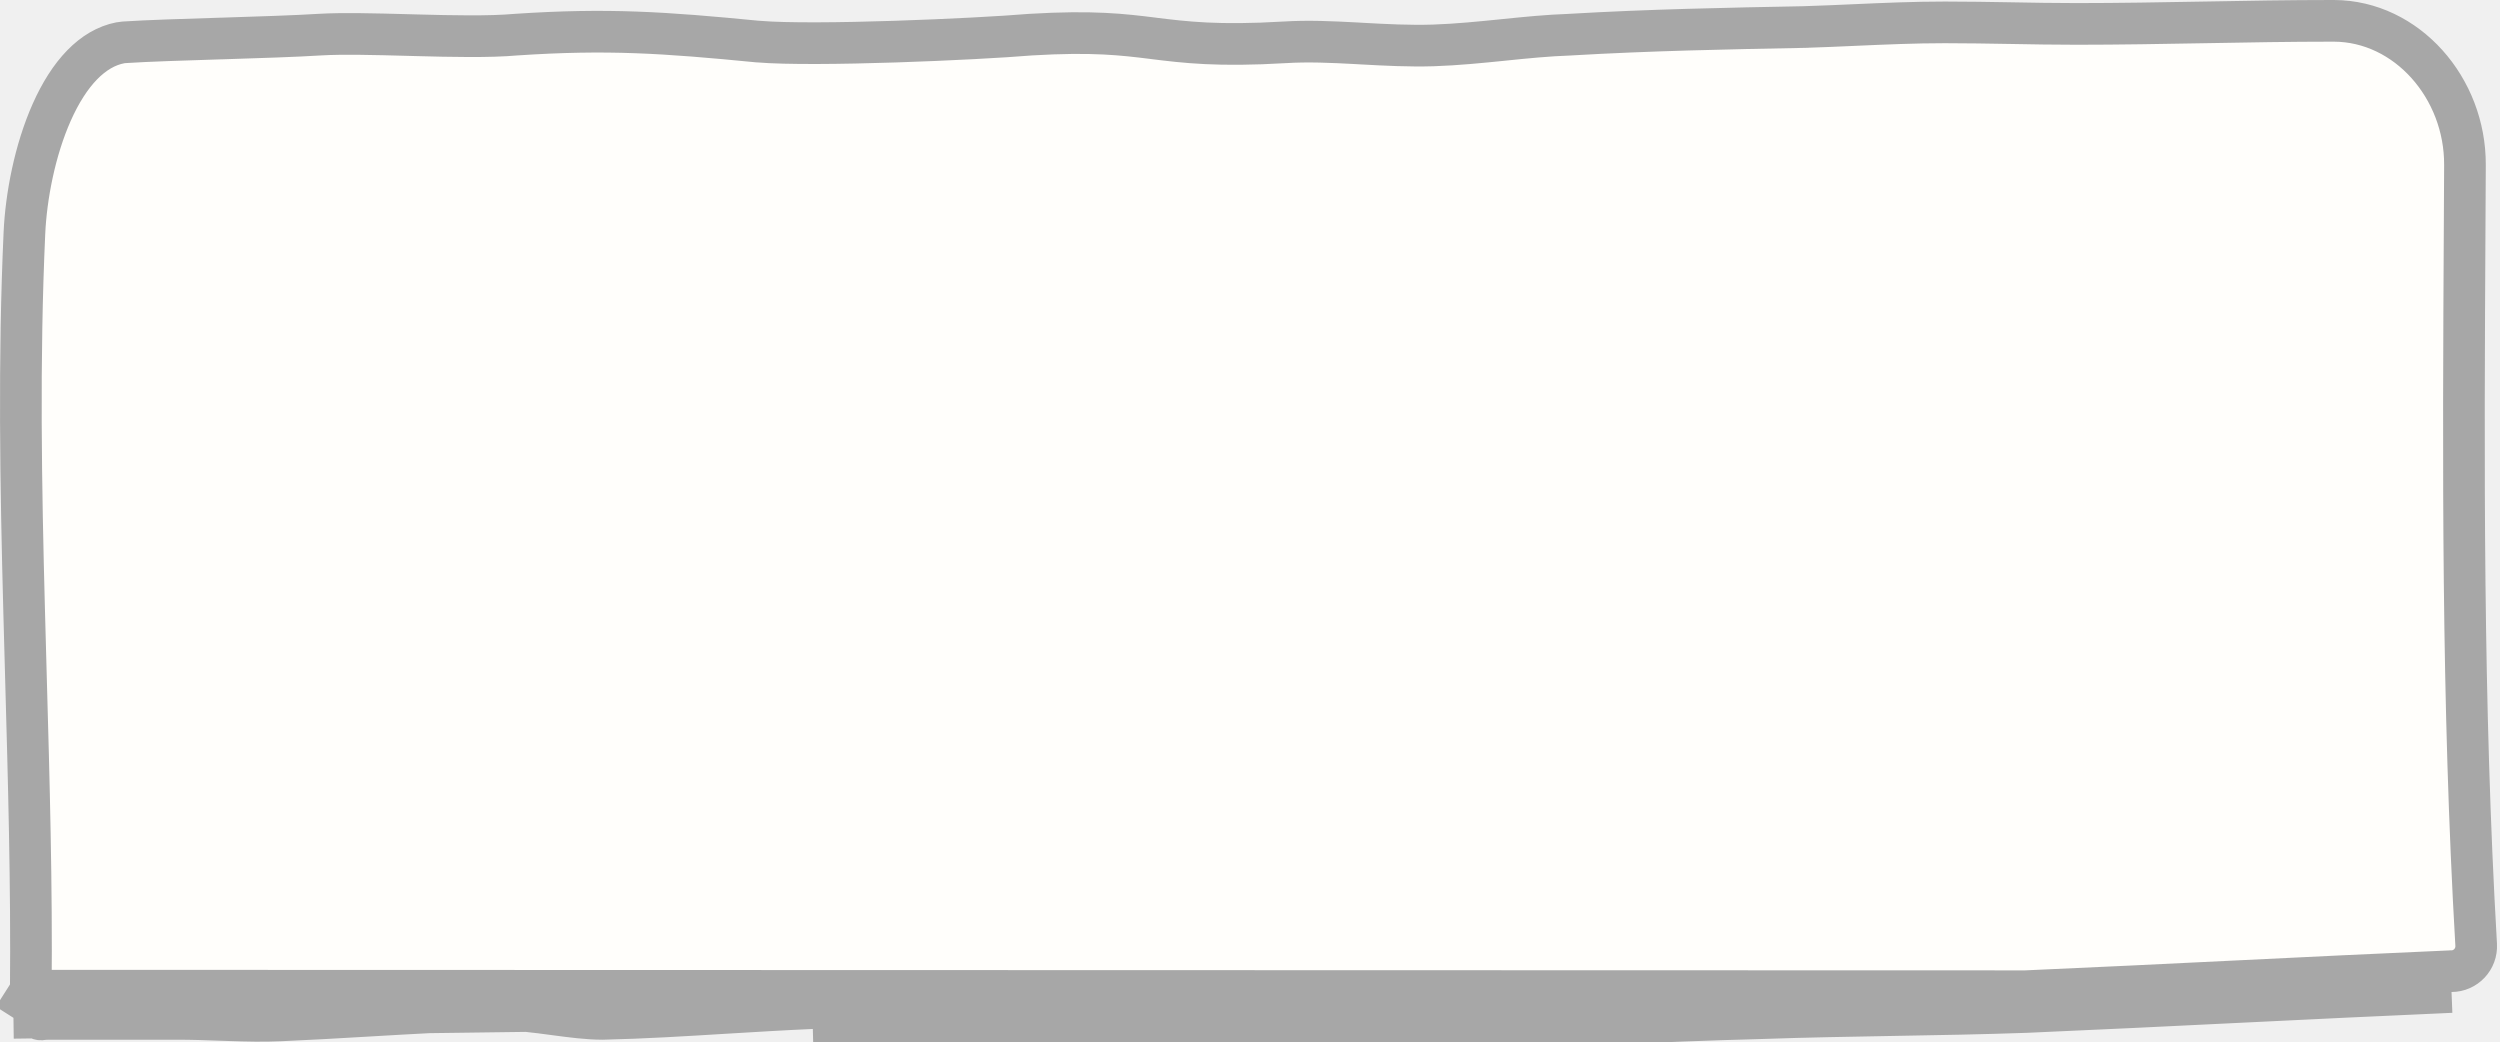
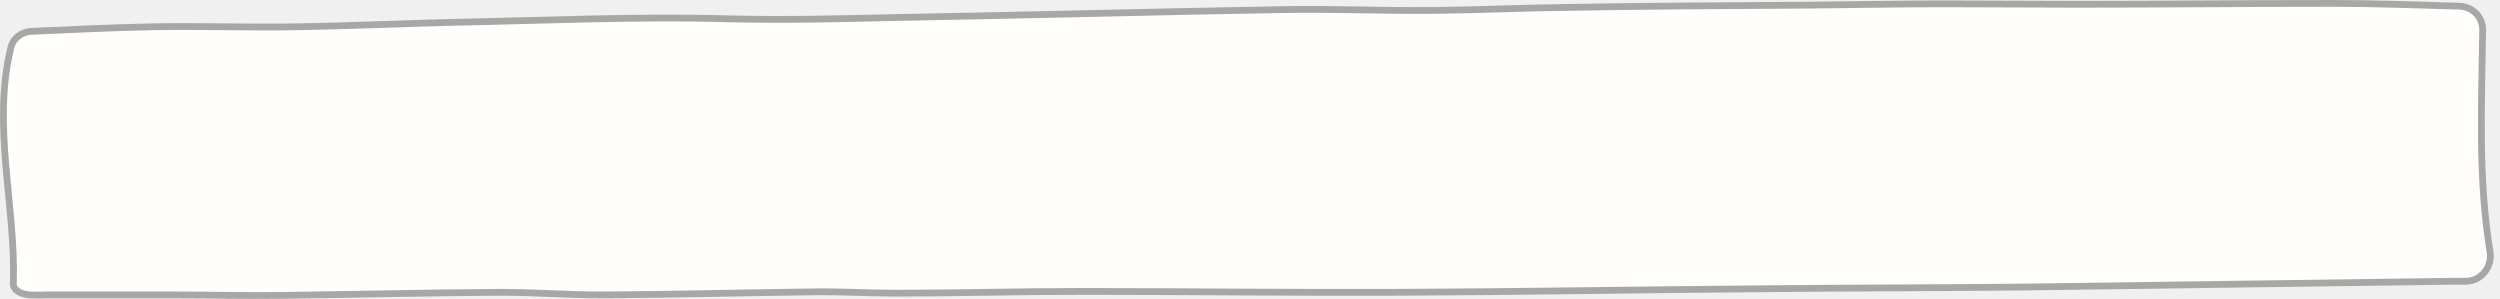
- <svg xmlns="http://www.w3.org/2000/svg" preserveAspectRatio="none" viewBox="0 0 60 25" fill="none">
-   <path d="M33.528 24.731C35.197 24.71 36.86 24.641 38.523 24.572C39.773 24.52 41.024 24.468 42.279 24.436C43.334 24.399 44.395 24.381 45.456 24.362C46.517 24.344 47.577 24.325 48.633 24.288C50.337 24.215 52.035 24.131 53.734 24.048C55.432 23.965 57.131 23.882 58.835 23.808L33.528 24.731ZM33.528 24.731C32.07 24.752 30.613 24.725 29.155 24.698C28.062 24.678 26.969 24.657 25.876 24.657C25.153 24.657 24.431 24.694 23.705 24.731C22.974 24.768 22.24 24.805 21.501 24.805C21.208 24.805 20.915 24.776 20.621 24.747C20.255 24.71 19.889 24.674 19.522 24.694L33.528 24.731ZM48.613 23.789C50.315 23.715 52.011 23.632 53.709 23.549L53.709 23.549L53.71 23.549C55.408 23.466 57.108 23.383 58.813 23.309L58.824 23.308H58.835C59.175 23.308 59.448 23.02 59.428 22.674C59.09 16.852 59.121 11.104 59.152 5.345C59.154 4.883 59.157 4.422 59.159 3.96C59.169 2.112 57.765 0.506 56.014 0.5L55.976 0.5C54.959 0.5 53.941 0.518 52.918 0.537L52.916 0.537C51.895 0.555 50.869 0.574 49.842 0.574C49.31 0.574 48.779 0.565 48.252 0.555L48.25 0.555C47.722 0.546 47.199 0.537 46.676 0.537C45.942 0.537 45.227 0.569 44.496 0.601C44.12 0.618 43.74 0.635 43.35 0.647L43.344 0.648C41.451 0.684 39.57 0.721 37.691 0.831L37.678 0.832L37.678 0.832C37.148 0.85 36.621 0.903 36.074 0.959L36.066 0.96C35.527 1.014 34.969 1.071 34.402 1.09L34.401 1.09C33.818 1.108 33.243 1.077 32.694 1.047C32.648 1.044 32.603 1.042 32.558 1.039C31.96 1.007 31.393 0.981 30.832 1.016L30.831 1.016C29.229 1.111 28.448 1.015 27.684 0.921L27.674 0.919C26.95 0.83 26.24 0.742 24.741 0.831C23.415 0.942 19.556 1.113 18.194 0.998L18.187 0.998L18.187 0.998C15.936 0.778 14.57 0.686 12.392 0.831C11.742 0.889 10.844 0.869 9.987 0.846C9.925 0.844 9.864 0.843 9.803 0.841C8.99 0.819 8.225 0.799 7.678 0.831C7.09 0.868 6.199 0.896 5.322 0.924L5.301 0.924C4.41 0.952 3.535 0.979 2.973 1.016C2.944 1.018 2.916 1.021 2.888 1.027C2.219 1.156 1.659 1.759 1.243 2.691C0.836 3.605 0.626 4.712 0.586 5.593C0.448 8.63 0.5 11.654 0.58 14.683C0.593 15.199 0.608 15.715 0.622 16.231C0.692 18.741 0.763 21.258 0.739 23.774M48.613 23.789L0.739 23.776C0.739 23.775 0.739 23.775 0.739 23.774M48.613 23.789C47.564 23.825 46.508 23.844 45.447 23.862L45.445 23.862C44.386 23.881 43.323 23.899 42.264 23.936C40.989 23.968 39.735 24.021 38.486 24.073C36.834 24.142 35.192 24.21 33.521 24.231L33.52 24.231C32.062 24.252 30.627 24.226 29.183 24.198C28.091 24.178 26.993 24.157 25.876 24.157C25.141 24.157 24.407 24.195 23.686 24.231L23.672 24.232C22.941 24.269 22.223 24.305 21.501 24.305C21.234 24.305 20.967 24.279 20.67 24.249C20.634 24.246 20.597 24.242 20.56 24.238C20.231 24.206 19.868 24.174 19.497 24.195C18.796 24.226 18.108 24.268 17.427 24.309C16.432 24.37 15.451 24.431 14.46 24.453C14.094 24.452 13.717 24.402 13.3 24.346L13.285 24.344C12.883 24.29 12.443 24.231 12.002 24.231V24.231L11.992 24.231C10.935 24.254 9.867 24.317 8.81 24.379C8.109 24.42 7.413 24.461 6.727 24.49L6.726 24.49C6.328 24.508 5.932 24.499 5.522 24.485C5.443 24.483 5.363 24.48 5.282 24.477C4.95 24.465 4.608 24.453 4.263 24.453H4.257H4.251H4.245H4.239H4.233H4.227H4.221H4.215H4.209H4.203H4.197H4.191H4.185H4.179H4.173H4.167H4.161H4.155H4.149H4.142H4.136H4.13H4.124H4.118H4.112H4.106H4.1H4.094H4.088H4.082H4.076H4.07H4.064H4.058H4.052H4.046H4.04H4.034H4.028H4.022H4.016H4.01H4.004H3.998H3.992H3.986H3.98H3.974H3.968H3.962H3.956H3.95H3.943H3.937H3.931H3.925H3.919H3.913H3.907H3.901H3.895H3.889H3.883H3.877H3.871H3.865H3.859H3.853H3.847H3.841H3.835H3.829H3.823H3.817H3.811H3.805H3.799H3.793H3.787H3.781H3.775H3.769H3.763H3.757H3.751H3.744H3.738H3.732H3.726H3.72H3.714H3.708H3.702H3.696H3.69H3.684H3.678H3.672H3.666H3.66H3.654H3.648H3.642H3.636H3.63H3.624H3.618H3.612H3.606H3.6H3.594H3.588H3.582H3.576H3.57H3.564H3.558H3.552H3.545H3.539H3.533H3.527H3.521H3.515H3.509H3.503H3.497H3.491H3.485H3.479H3.473H3.467H3.461H3.455H3.449H3.443H3.437H3.431H3.425H3.419H3.413H3.407H3.401H3.395H3.389H3.383H3.377H3.371H3.365H3.359H3.353H3.346H3.34H3.334H3.328H3.322H3.316H3.31H3.304H3.298H3.292H3.286H3.28H3.274H3.268H3.262H3.256H3.25H3.244H3.238H3.232H3.226H3.22H3.214H3.208H3.202H3.196H3.19H3.184H3.178H3.172H3.166H3.16H3.154H3.147H3.141H3.135H3.129H3.123H3.117H3.111H3.105H3.099H3.093H3.087H3.081H3.075H3.069H3.063H3.057H3.051H3.045H3.039H3.033H3.027H3.021H3.015H3.009H3.003H2.997H2.991H2.985H2.979H2.973H2.967H2.961H2.955H2.949H2.942H2.936H2.93H2.924H2.918H2.912H2.906H2.9H2.894H2.888H2.882H2.876H2.87H2.864H2.858H2.852H2.846H2.84H2.834H2.828H2.822H2.816H2.81H2.804H2.798H2.792H2.786H2.78H2.774H2.768H2.762H2.756H2.75H2.743H2.737H2.731H2.725H2.719H2.713H2.707H2.701H2.695H2.689H2.683H2.677H2.671H2.665H2.659H2.653H2.647H2.641H2.635H2.629H2.623H2.617H2.611H2.605H2.599H2.593H2.587H2.581H2.575H2.569H2.563H2.557H2.551H2.544H2.538H2.532H2.526H2.52H2.514H2.508H2.502H2.496H2.49H2.484H2.478H2.472H2.466H2.46H2.454H2.448H2.442H2.436H2.43H2.424H2.418H2.412H2.406H2.4H2.394H2.388H2.382H2.376H2.37H2.364H2.358H2.352H2.345H2.339H2.333H2.327H2.321H2.315H2.309H2.303H2.297H2.291H2.285H2.279H2.273H2.267H2.261H2.255H2.249H2.243H2.237H2.231H2.225H2.219H2.213H2.207H2.201H2.195H2.189H2.183H2.177H2.171H2.165H2.159H2.153H2.146H2.14H2.134H2.128H2.122H2.116H2.11H2.104H2.098H2.092H2.086H2.08H2.074H2.068H2.062H2.056H2.05H2.044H2.038H2.032H2.026H2.02H2.014H2.008H2.002H1.996H1.99H1.984H1.978H1.972H1.966H1.96H1.954H1.948H1.941H1.935H1.929H1.923H1.917H1.911H1.905H1.899H1.893H1.887H1.881H1.875H1.869H1.863H1.857H1.851H1.845H1.839H1.833H1.827H1.821H1.815H1.809H1.803H1.797H1.791H1.785H1.779H1.773H1.767H1.761H1.755H1.748H1.742H1.736H1.73H1.724H1.718H1.712H1.706H1.7H1.694H1.688H1.682H1.676H1.67H1.664H1.658H1.652H1.646H1.64H1.634H1.628H1.622H1.616H1.61H1.604H1.598H1.592H1.586H1.58H1.574H1.568H1.562H1.556H1.55H1.543H1.537H1.531H1.525H1.519H1.513H1.507H1.501H1.495H1.489H1.483H1.477H1.471H1.465H1.459H1.453H1.447H1.441H1.435H1.429H1.423H1.417H1.411H1.405H1.399H1.393H1.387H1.381H1.375H1.369H1.363H1.357H1.351H1.344H1.338H1.332H1.326H1.32H1.314H1.308H1.302H1.296H1.29H1.284H1.278H1.272H1.266H1.26H1.254H1.248H1.242H1.236H1.23H1.224H1.218H1.212H1.206H1.2H1.194H1.188H1.182H1.176C1.104 24.453 1.031 24.46 0.989 24.464C0.982 24.465 0.977 24.465 0.972 24.466C0.968 24.466 0.944 24.468 0.902 24.433C0.858 24.398 0.82 24.342 0.802 24.283L0.323 24.428M48.613 23.789L0.323 24.428M0.739 23.774C0.74 23.958 0.758 24.103 0.792 24.246L0.306 24.362L0.792 24.246C0.795 24.258 0.798 24.27 0.802 24.283L0.323 24.428M0.739 23.774L0.323 24.428" fill="#FFFEFB" stroke="#A7A7A7" />
+ <svg xmlns="http://www.w3.org/2000/svg" preserveAspectRatio="none" viewBox="0 0 368 44" fill="none">
+   <mask id="path-1-inside-1_27_2" fill="white">
+     <path fill-rule="evenodd" clip-rule="evenodd" d="M4.576 43.923C3.615 43.889 2.575 43.632 1.919 42.929C1.903 42.912 1.888 42.895 1.873 42.877C1.604 42.553 1.469 42.228 1.469 41.838C1.845 30.242 -1.742 18.646 1.111 6.893C1.505 5.27 2.979 4.181 4.647 4.11C10.5 3.861 16.453 3.555 22.506 3.443C29.518 3.313 36.666 3.573 43.813 3.443C51.364 3.313 58.781 2.988 66.333 2.794C79.953 2.534 93.574 1.884 107.463 2.274C115.555 2.469 123.646 2.274 131.737 2.079C150.751 1.754 169.766 1.234 188.915 0.91C196.197 0.78 203.479 1.104 210.896 1.039C217.639 0.974 224.246 0.65 230.989 0.585C242.586 0.39 254.184 0.325 265.781 0.26C272.659 0.195 279.401 0.065 286.279 0.065C292.752 0.065 299.225 0.13 305.698 0.13C318.239 0.13 330.781 0 343.322 0C349.496 0 355.67 0.225 362.077 0.413C364.246 0.477 365.978 2.251 365.95 4.421C365.809 15.288 365.247 26.06 367.026 36.96C367.441 39.502 365.537 41.903 362.962 41.903C362.244 41.903 361.548 41.903 360.853 41.903C339.951 42.163 319.183 42.488 298.281 42.748C285.335 42.877 272.254 42.877 259.308 43.007C241.373 43.137 223.572 43.462 205.637 43.527C189.994 43.592 174.351 43.397 158.708 43.397C149.807 43.397 140.907 43.657 131.872 43.657C127.826 43.657 123.781 43.397 119.735 43.462C109.351 43.592 98.968 43.852 88.719 43.917C83.729 43.917 78.605 43.527 73.615 43.527C62.827 43.592 52.174 43.852 41.385 43.982C36.261 44.047 31.271 43.917 26.147 43.917C19.674 43.917 13.201 43.917 6.728 43.917C6.011 43.955 5.293 43.948 4.576 43.923Z" />
+   </mask>
+   <path fill-rule="evenodd" clip-rule="evenodd" d="M4.576 43.923C3.615 43.889 2.575 43.632 1.919 42.929C1.903 42.912 1.888 42.895 1.873 42.877C1.604 42.553 1.469 42.228 1.469 41.838C1.845 30.242 -1.742 18.646 1.111 6.893C1.505 5.27 2.979 4.181 4.647 4.11C10.5 3.861 16.453 3.555 22.506 3.443C29.518 3.313 36.666 3.573 43.813 3.443C51.364 3.313 58.781 2.988 66.333 2.794C79.953 2.534 93.574 1.884 107.463 2.274C115.555 2.469 123.646 2.274 131.737 2.079C150.751 1.754 169.766 1.234 188.915 0.91C196.197 0.78 203.479 1.104 210.896 1.039C217.639 0.974 224.246 0.65 230.989 0.585C242.586 0.39 254.184 0.325 265.781 0.26C272.659 0.195 279.401 0.065 286.279 0.065C292.752 0.065 299.225 0.13 305.698 0.13C318.239 0.13 330.781 0 343.322 0C349.496 0 355.67 0.225 362.077 0.413C364.246 0.477 365.978 2.251 365.95 4.421C365.809 15.288 365.247 26.06 367.026 36.96C367.441 39.502 365.537 41.903 362.962 41.903C362.244 41.903 361.548 41.903 360.853 41.903C339.951 42.163 319.183 42.488 298.281 42.748C285.335 42.877 272.254 42.877 259.308 43.007C241.373 43.137 223.572 43.462 205.637 43.527C189.994 43.592 174.351 43.397 158.708 43.397C149.807 43.397 140.907 43.657 131.872 43.657C127.826 43.657 123.781 43.397 119.735 43.462C109.351 43.592 98.968 43.852 88.719 43.917C83.729 43.917 78.605 43.527 73.615 43.527C62.827 43.592 52.174 43.852 41.385 43.982C36.261 44.047 31.271 43.917 26.147 43.917C19.674 43.917 13.201 43.917 6.728 43.917C6.011 43.955 5.293 43.948 4.576 43.923Z" fill="#FFFEFB" stroke="#A7A7A7" stroke-width="2" mask="url(#path-1-inside-1_27_2)" />
</svg>
